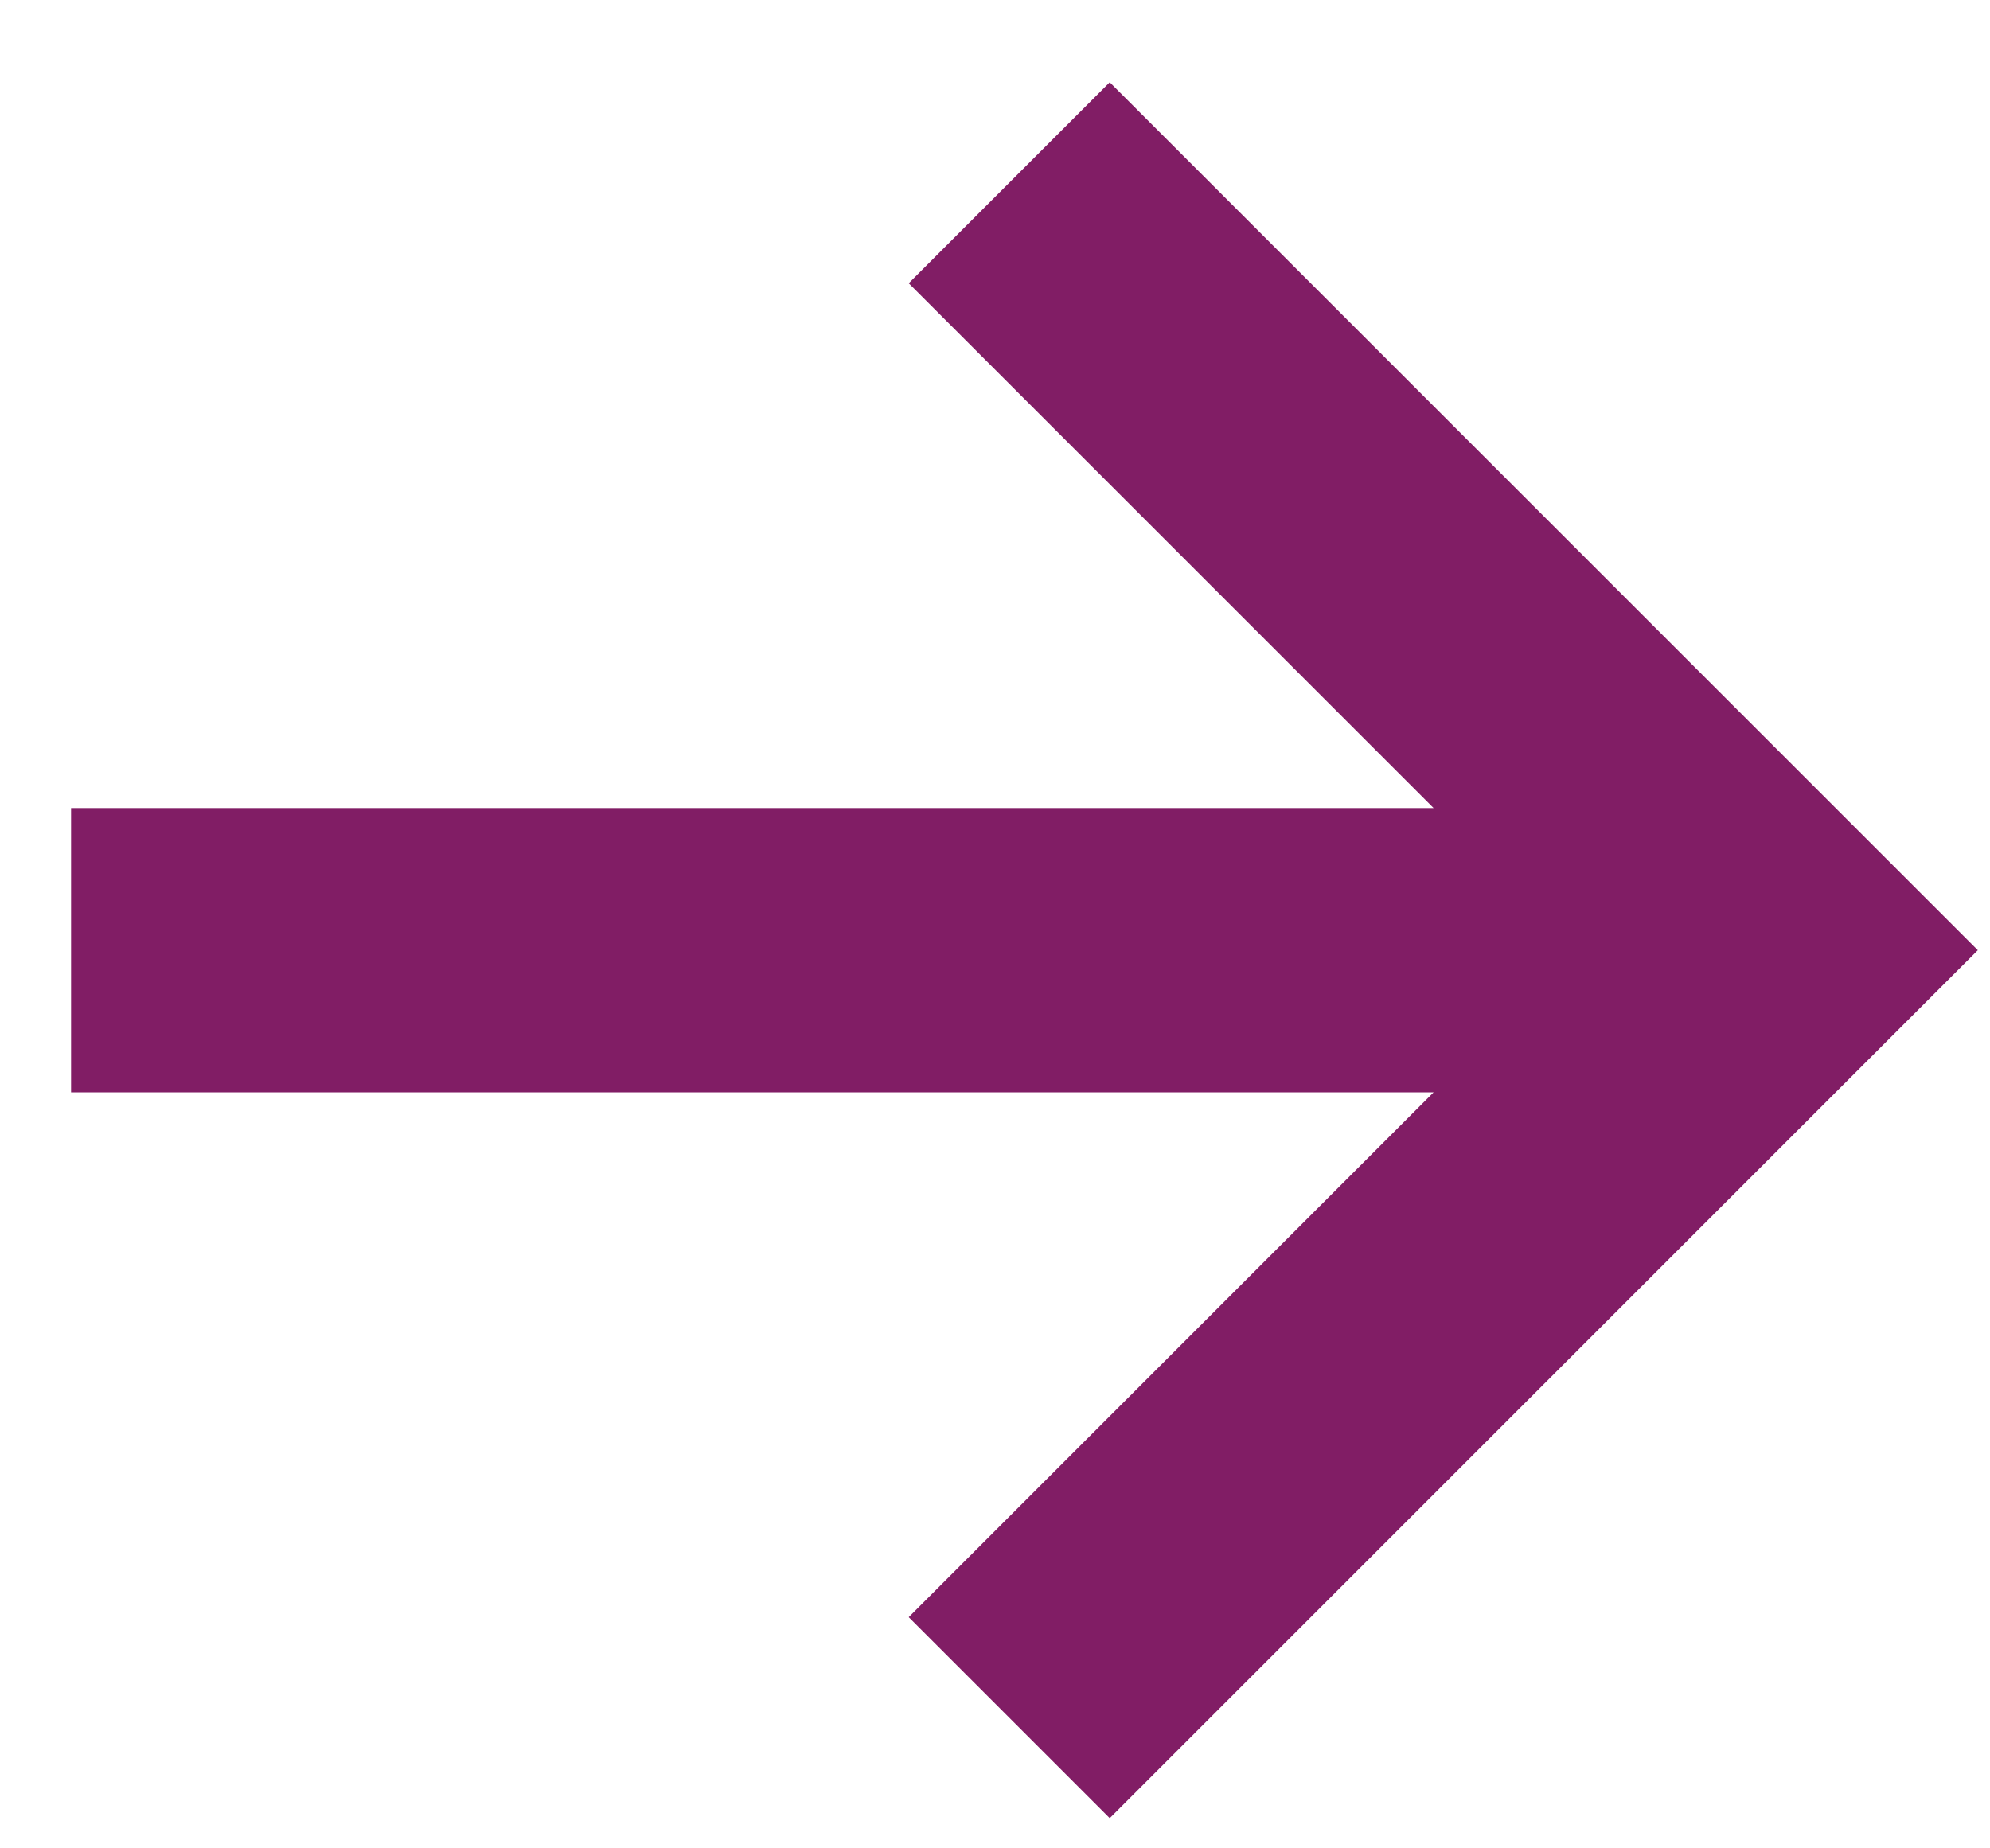
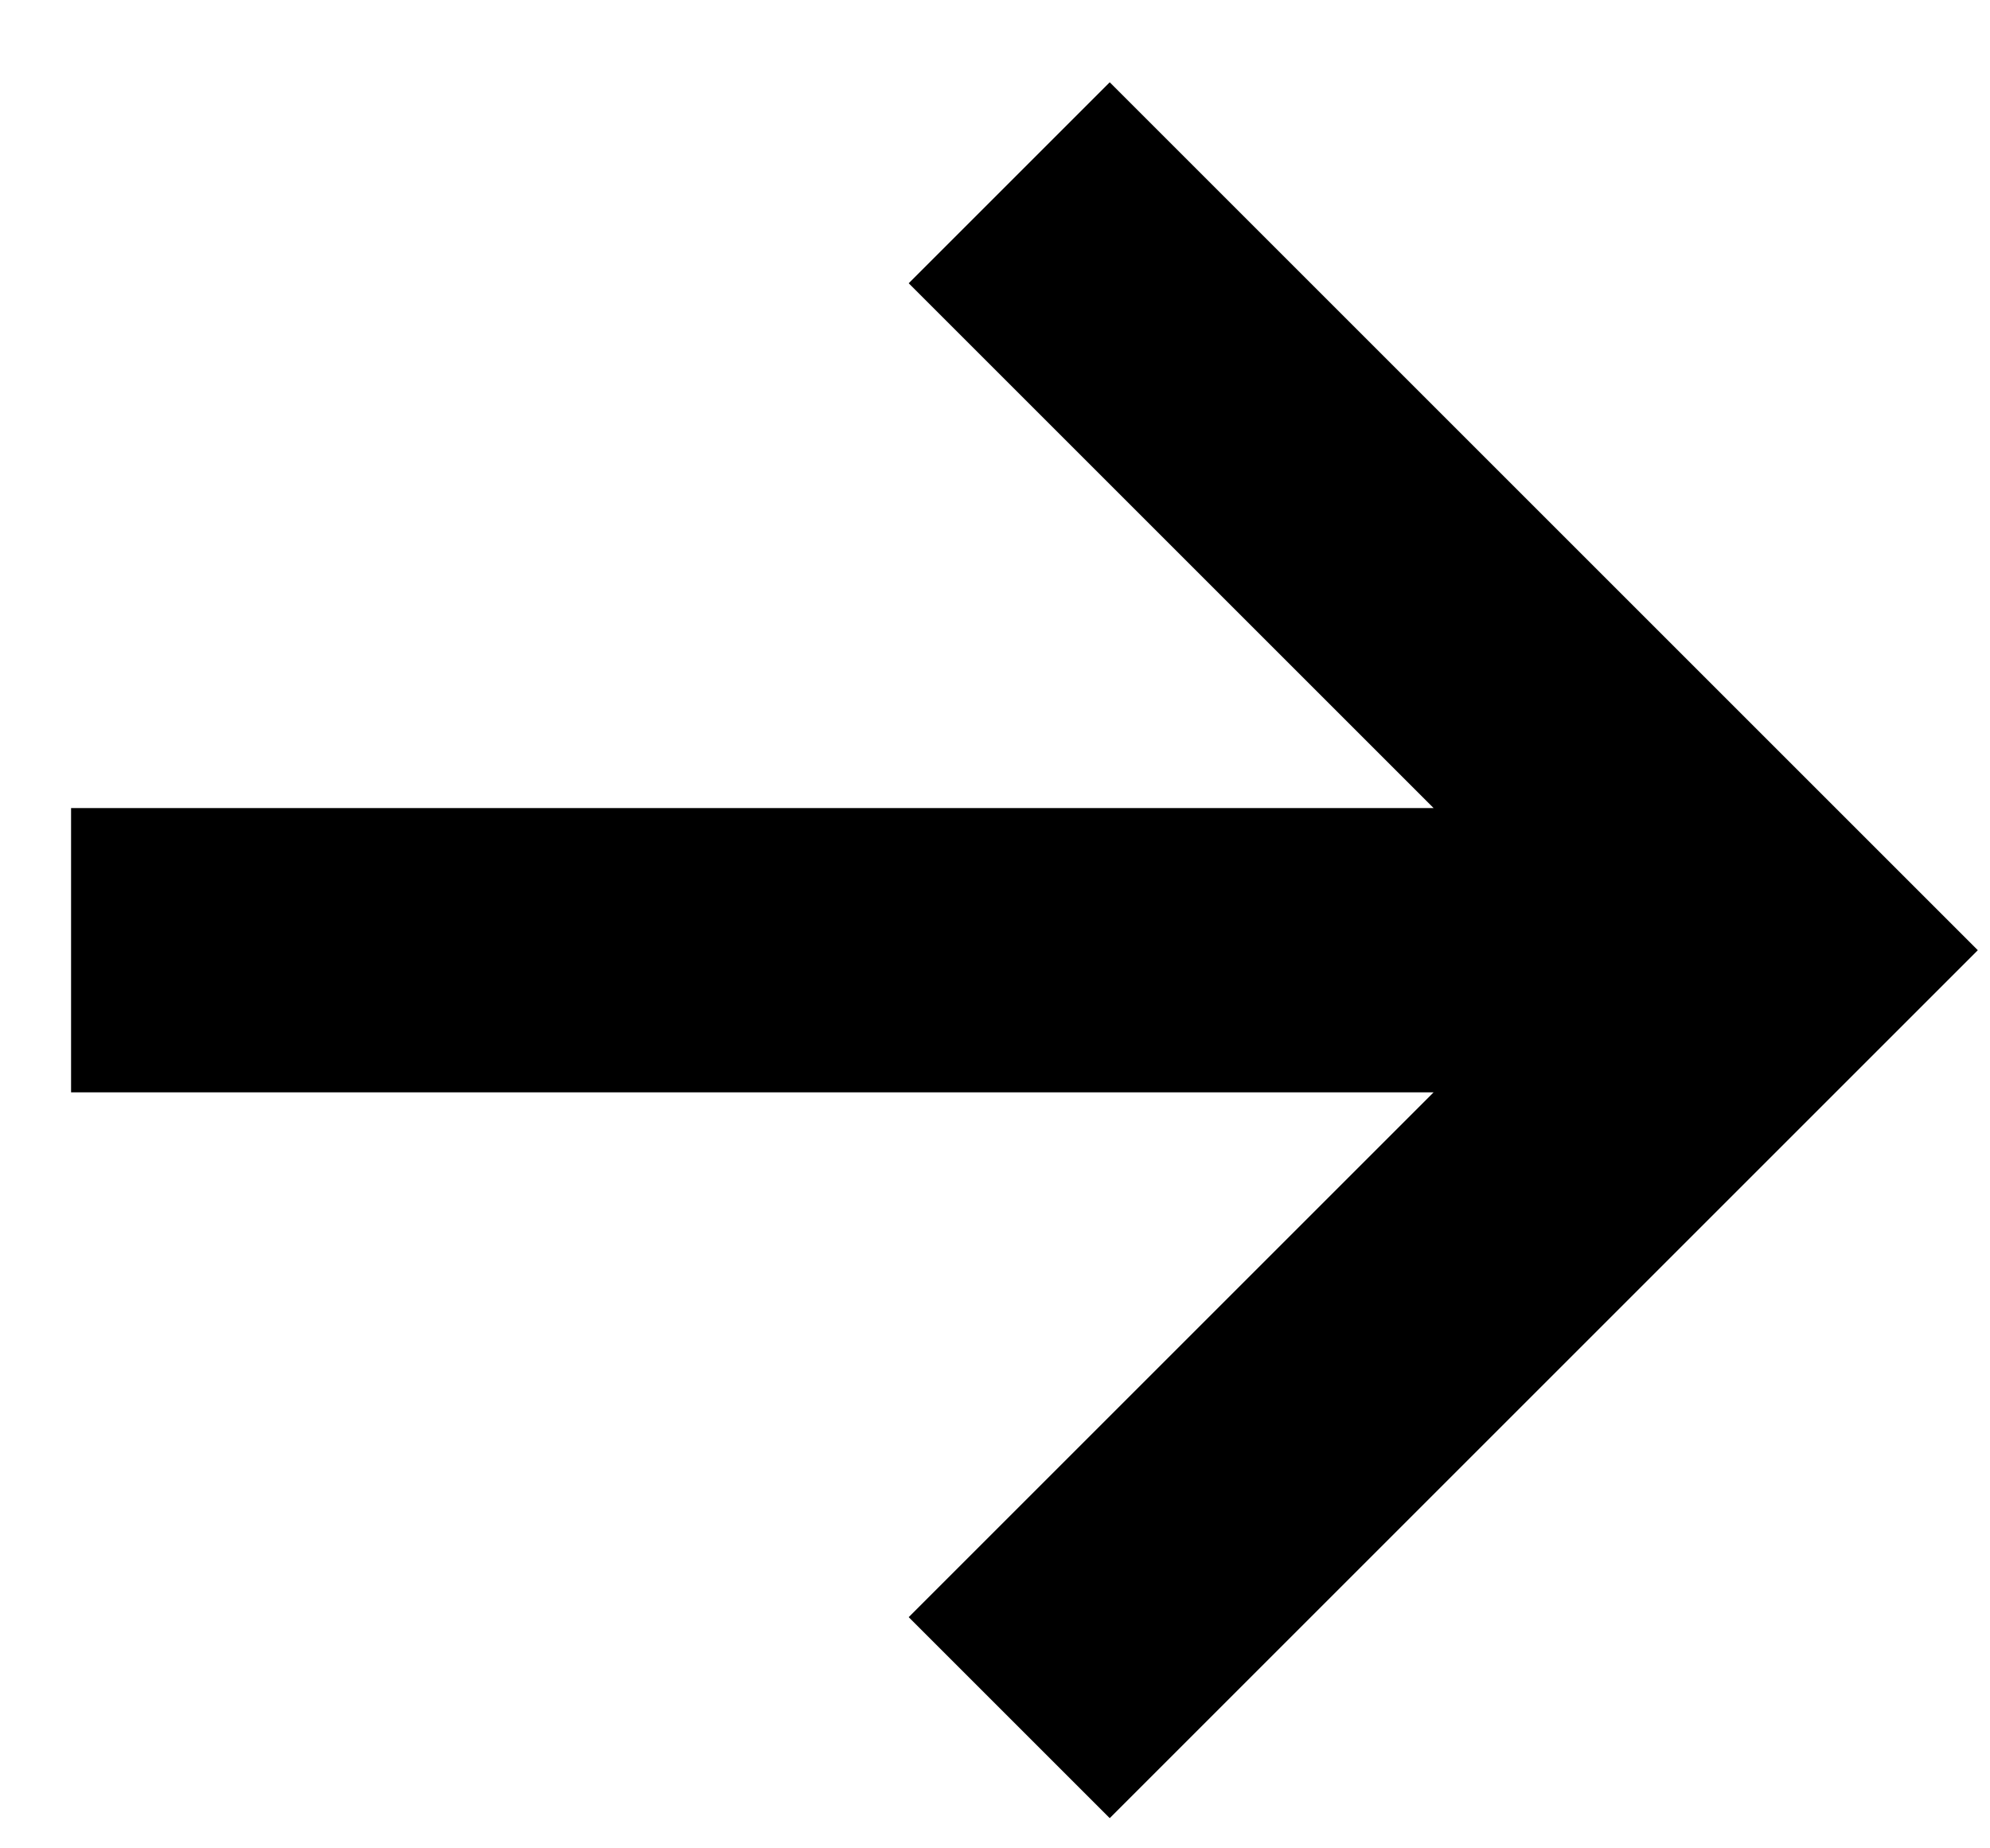
<svg xmlns="http://www.w3.org/2000/svg" width="14" height="13" viewBox="0 0 14 13" fill="none">
-   <path d="M7.1 1.286L12.5 6.686L7.1 12.086M0.5 6.686H12.5H0.5Z" stroke="#811D65" stroke-width="2" />
+   <path d="M7.1 1.286L12.5 6.686L7.1 12.086M0.5 6.686H12.5H0.5Z" stroke="currentColor" stroke-width="2" />
</svg>
